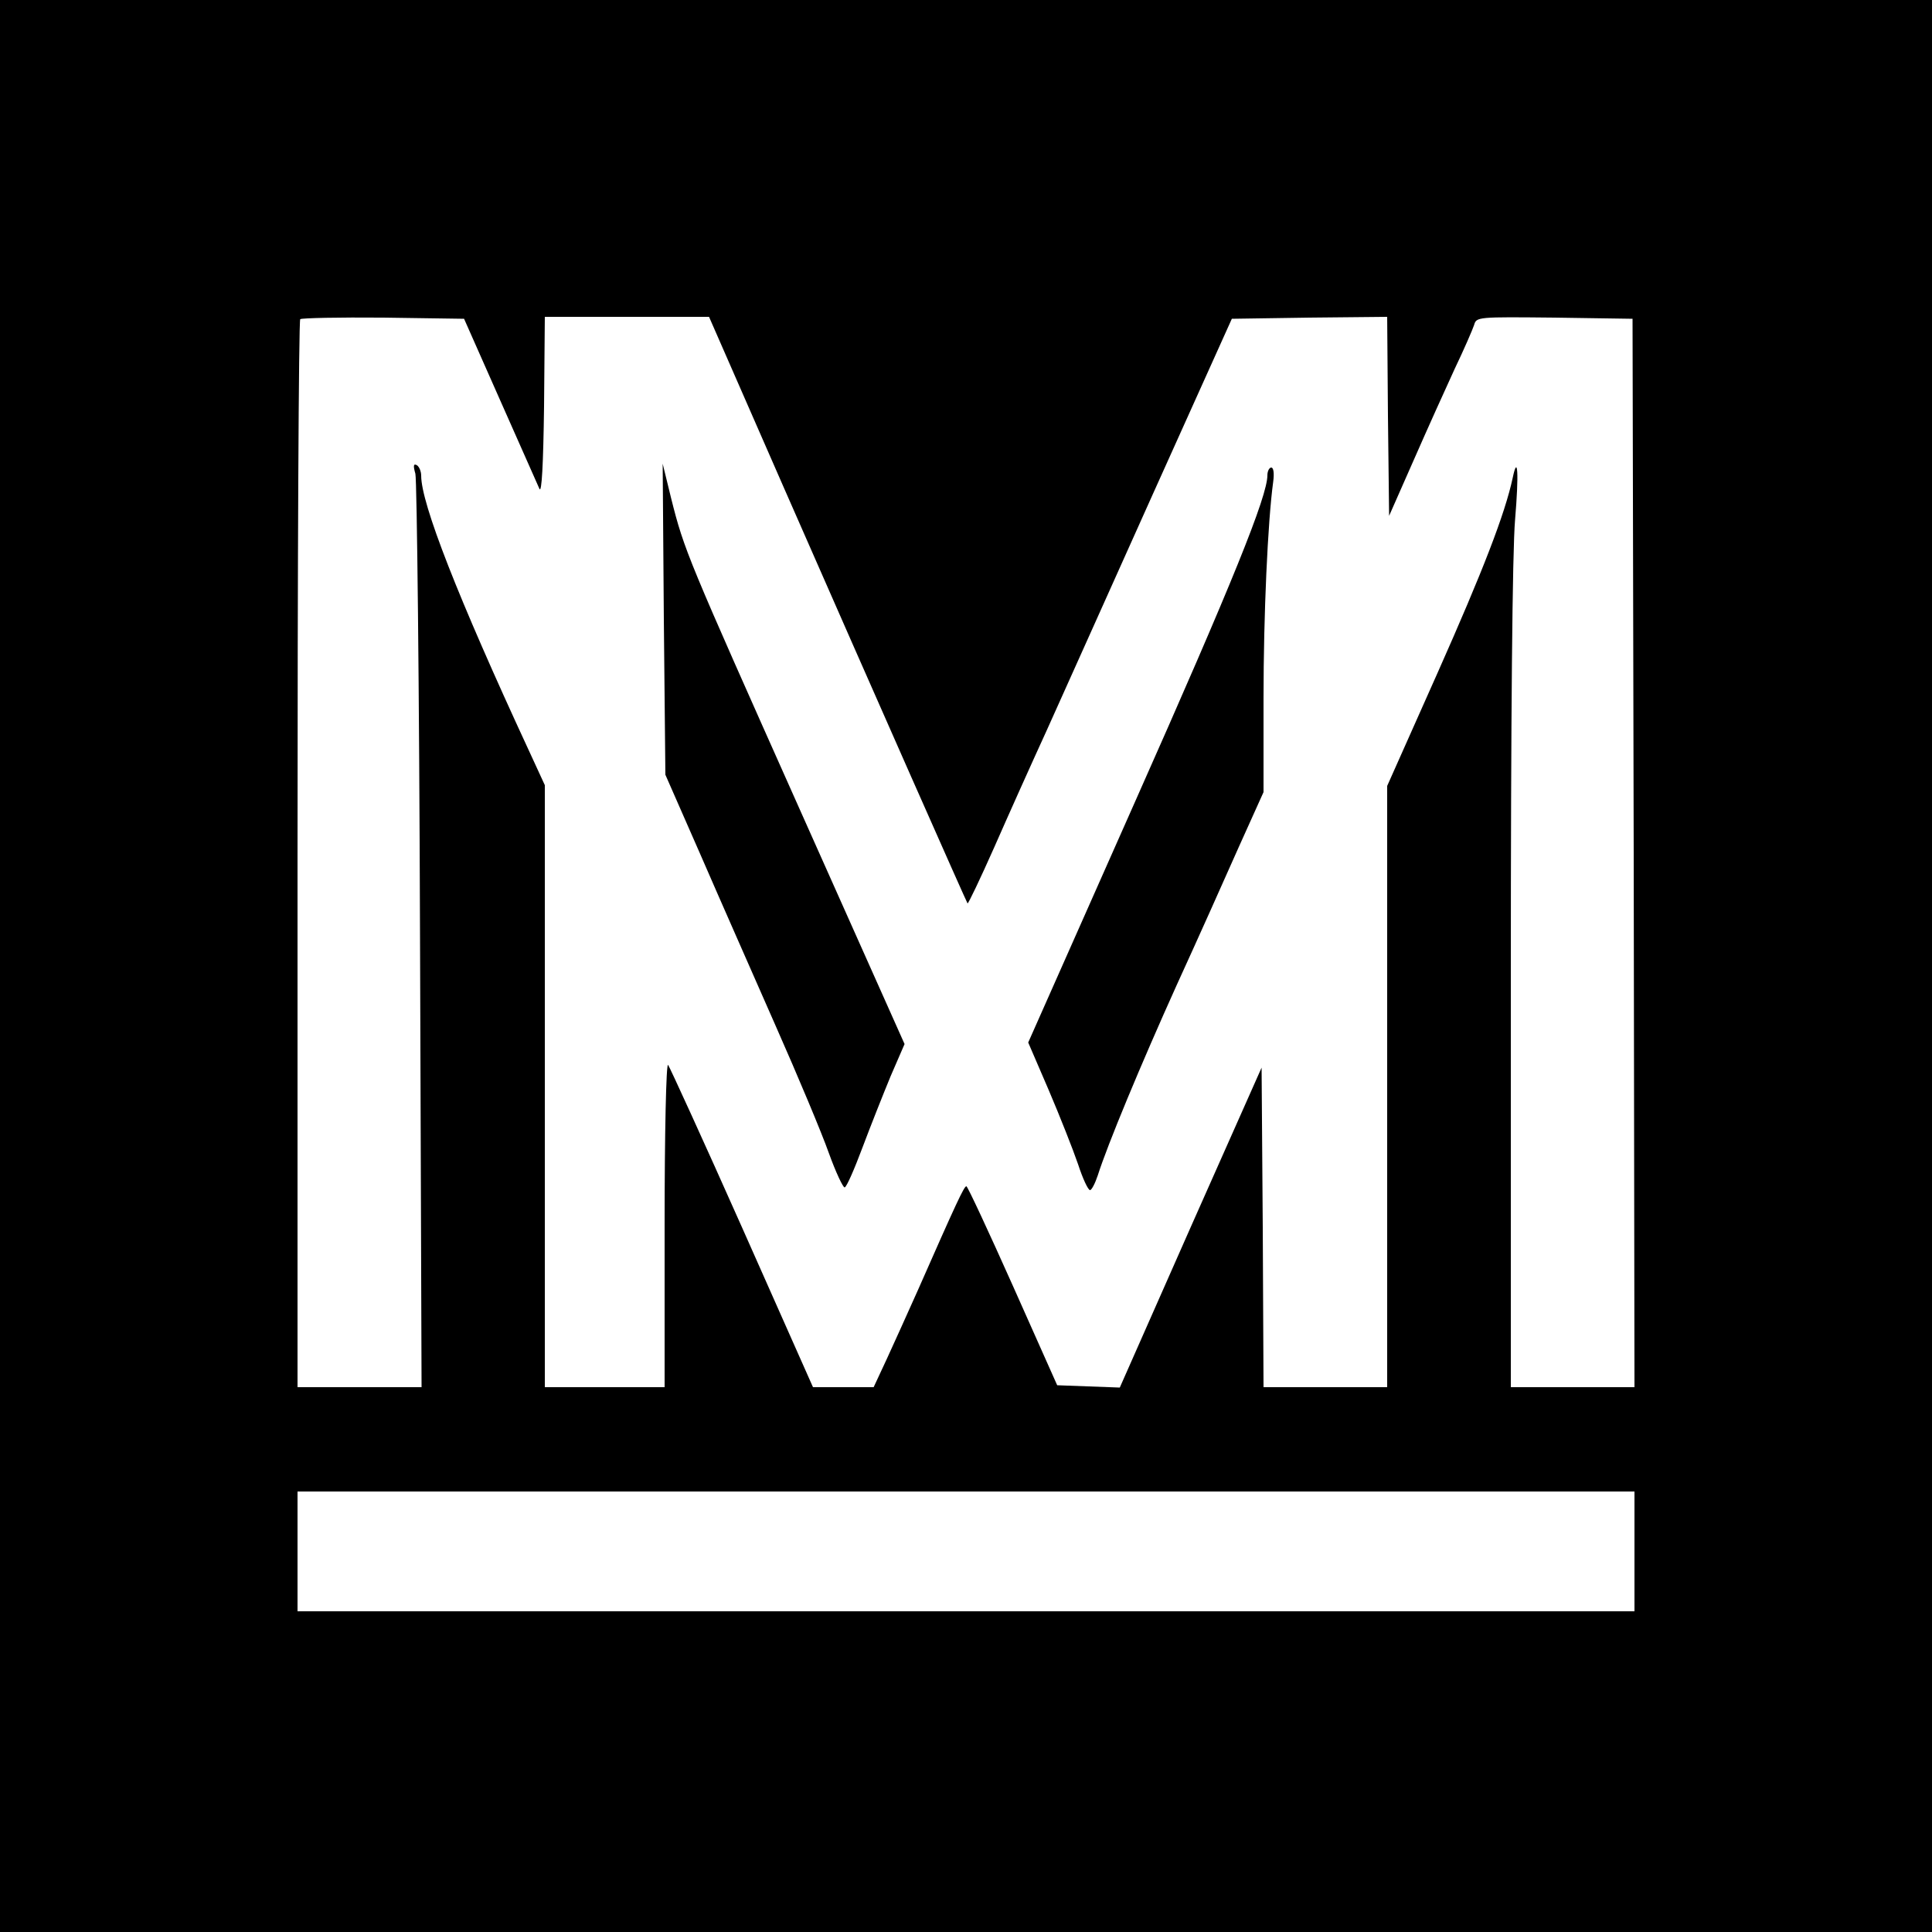
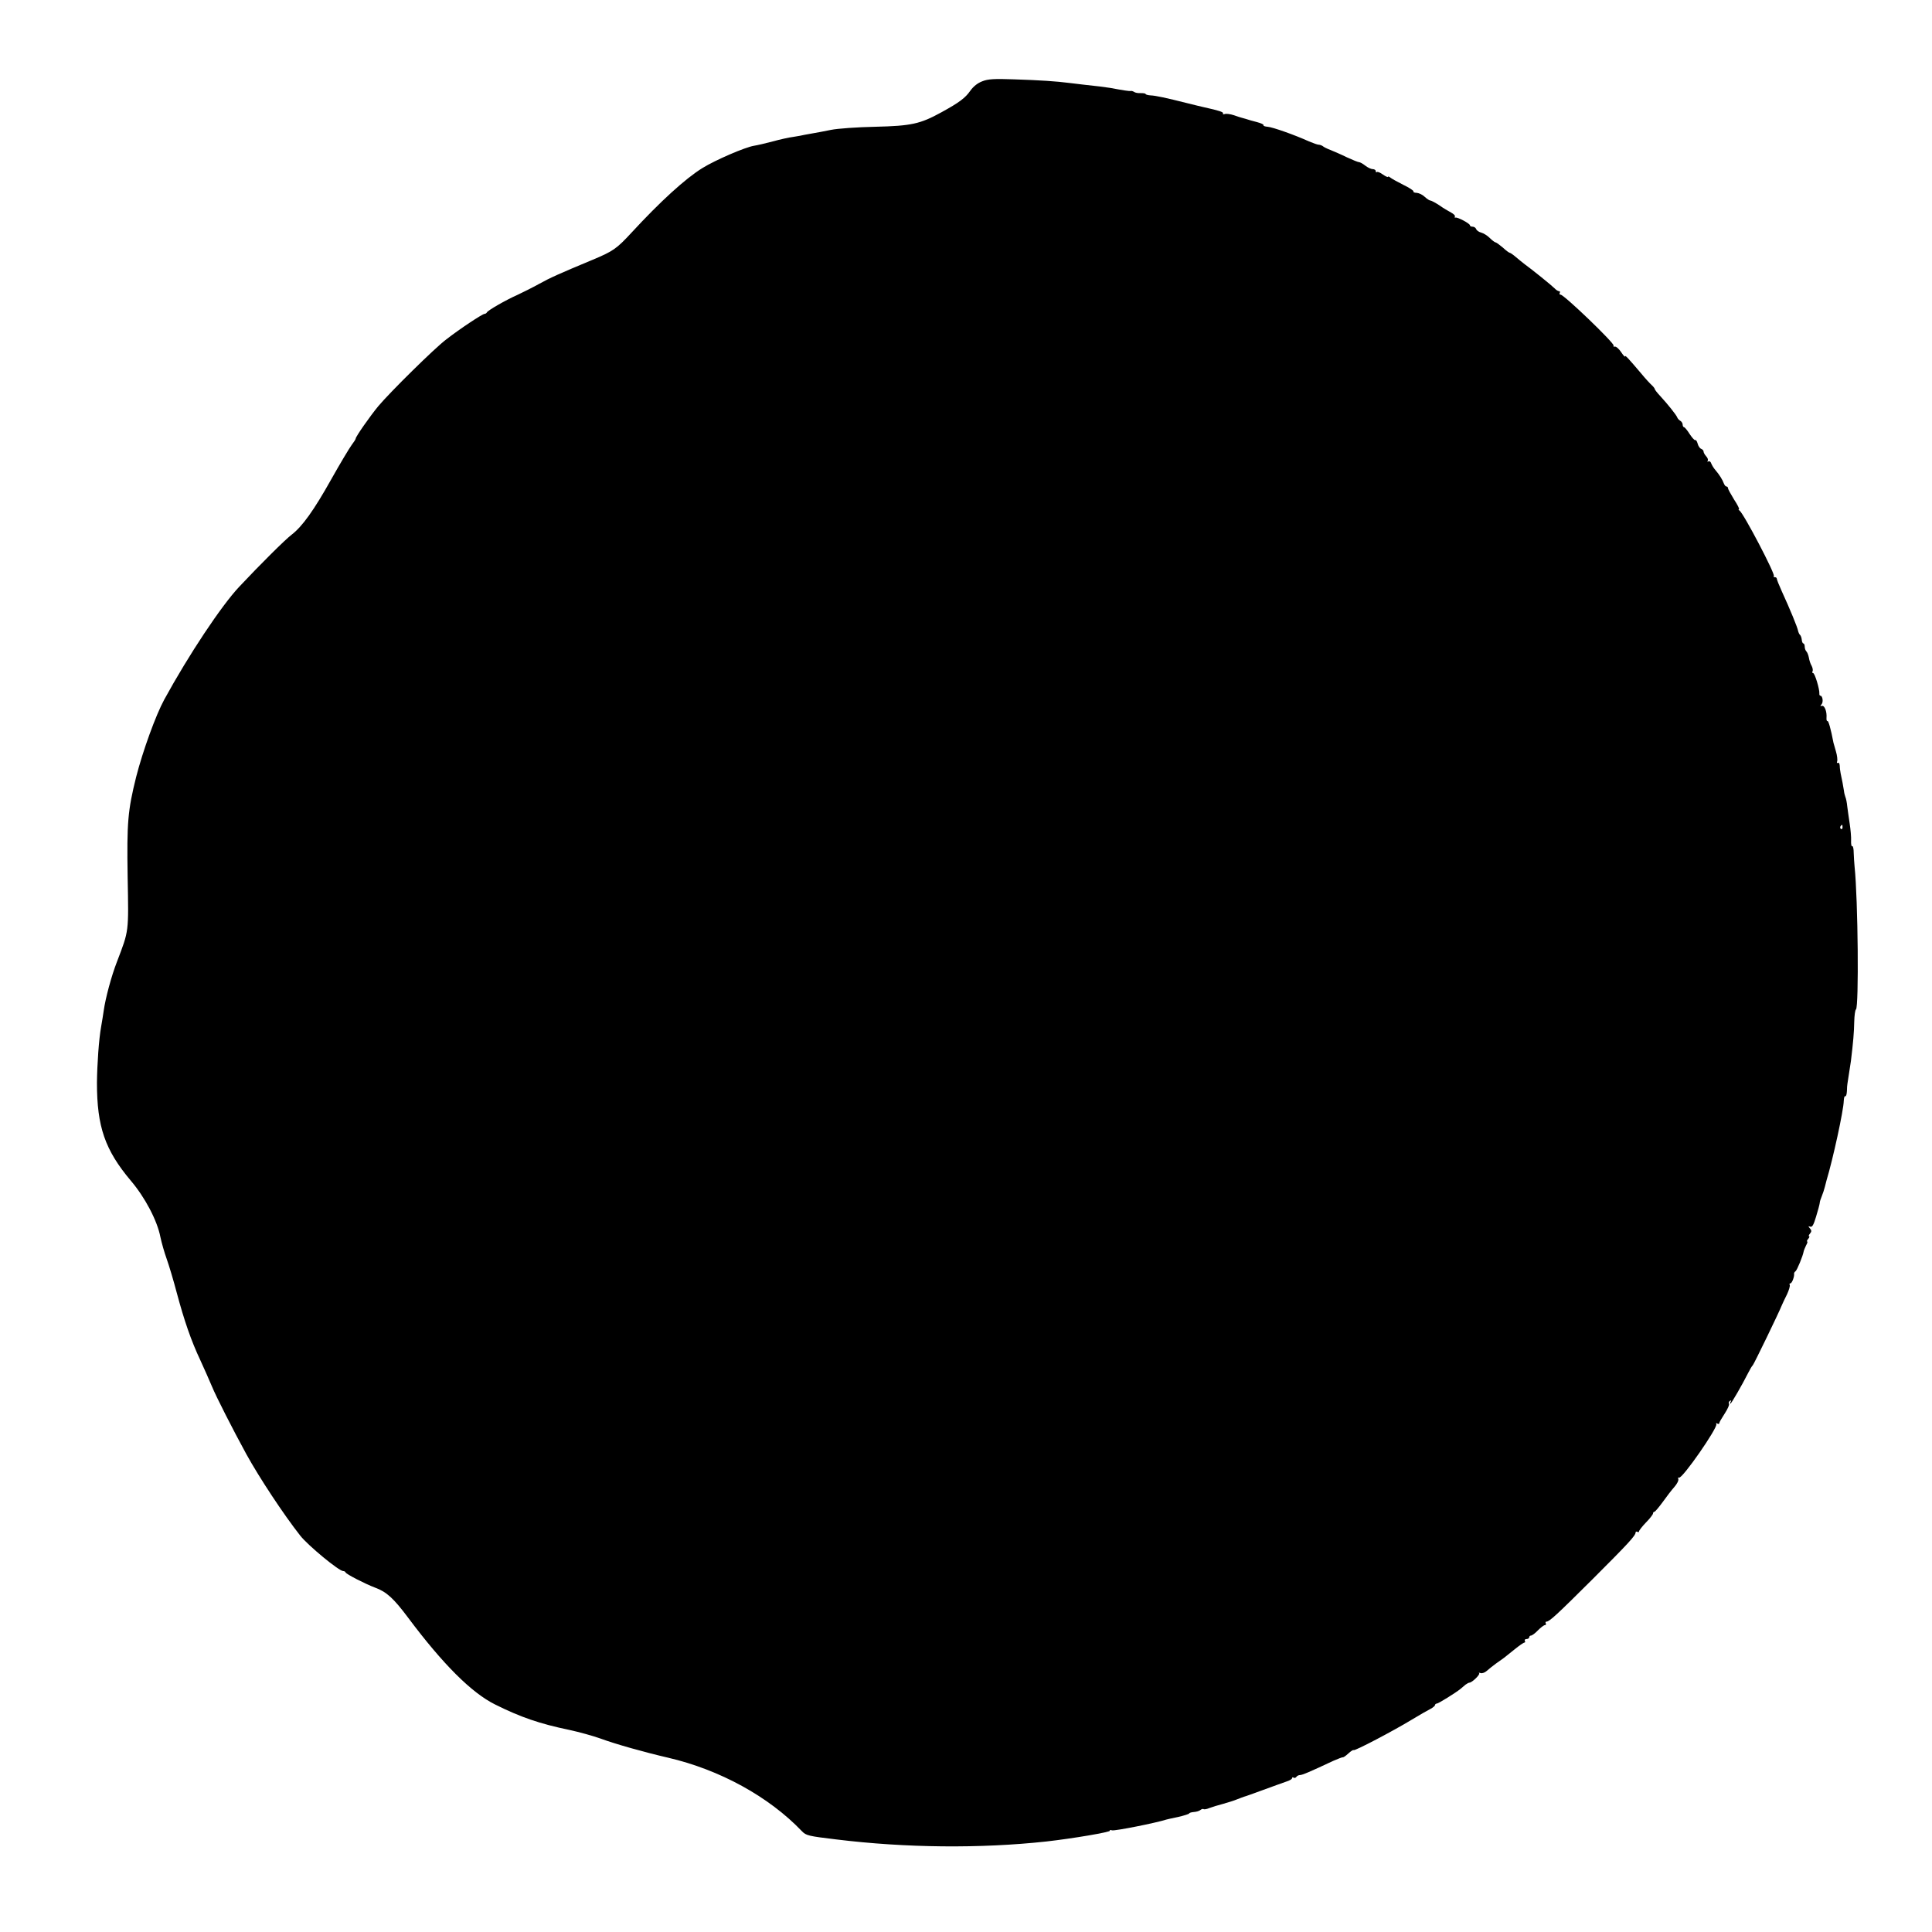
- <svg xmlns="http://www.w3.org/2000/svg" version="1.0" width="500pt" height="500pt" viewBox="0 0 500 500" preserveAspectRatio="xMidYMid meet">
-   <g transform="translate(0,500) scale(0.1,-0.1)" fill="#000000" stroke="none">
-     <path d="M0 2500 l0 -2500 2500 0 2500 0 0 2500 0 2500 -2500 0 -2500 0 0 -2500z m1294 1465 c51 -115 97 -219 102 -230 6 -13 10 63 12 213 l2 232 213 0 212 0 194 -443 c248 -565 472 -1071 475 -1075 2 -1 33 64 69 145 36 82 97 218 136 303 38 85 162 360 274 610 l205 455 201 3 201 2 2 -257 3 -258 64 145 c35 80 83 186 106 236 24 50 46 101 50 113 6 21 9 21 208 19 l202 -3 3 -1382 2 -1383 -160 0 -160 0 0 1059 c0 675 4 1106 11 1186 10 120 7 171 -6 109 -20 -94 -78 -243 -194 -504 l-131 -294 0 -778 0 -778 -160 0 -160 0 -2 414 -3 413 -184 -414 -183 -414 -81 3 -81 3 -115 258 c-63 141 -117 257 -120 257 -6 0 -26 -43 -126 -270 -26 -58 -62 -138 -80 -177 l-34 -73 -78 0 -79 0 -183 412 c-101 227 -188 417 -192 422 -5 6 -9 -178 -9 -412 l0 -422 -155 0 -155 0 0 779 0 779 -41 89 c-185 399 -279 640 -279 712 0 11 -5 23 -11 27 -9 5 -10 -1 -4 -22 4 -16 10 -554 12 -1196 l4 -1168 -160 0 -161 0 0 1378 c0 758 3 1382 7 1386 4 3 101 5 215 4 l209 -3 93 -210z m2936 -2980 l0 -155 -1730 0 -1730 0 0 155 0 155 1730 0 1730 0 0 -155z" />
-     <path d="M1718 3397 l4 -402 90 -205 c49 -113 137 -312 195 -444 58 -131 120 -279 138 -330 18 -50 37 -90 41 -89 5 1 25 47 46 103 21 56 54 139 73 185 l36 83 -272 609 c-291 652 -298 668 -332 803 l-22 90 3 -403z" />
-     <path d="M3280 3770 c0 -54 -90 -277 -343 -846 l-276 -622 53 -123 c29 -68 63 -154 76 -192 12 -37 26 -67 31 -67 4 0 13 17 20 38 25 79 111 286 204 492 54 118 126 279 161 358 l64 142 0 243 c0 217 11 458 25 560 3 22 1 37 -5 37 -5 0 -10 -9 -10 -20z" />
+ <svg xmlns="http://www.w3.org/2000/svg" version="1.0" width="1108pt" height="1108pt" viewBox="0 0 1108 1108" preserveAspectRatio="xMidYMid meet">
+   <g transform="translate(0,1108) scale(0.1,-0.1)" fill="#000000" stroke="none">
+     <path d="M5634 10614 c-27 -10 -51 -29 -69 -54 -29 -42 -64 -68 -166 -124 -122 -67 -172 -78 -379 -83 -102 -2 -216 -10 -255 -18 -38 -8 -83 -16 -100 -19 -16 -3 -39 -7 -50 -9 -11 -3 -40 -8 -65 -12 -25 -3 -78 -15 -118 -26 -41 -11 -89 -22 -108 -25 -50 -8 -220 -81 -296 -128 -97 -60 -240 -190 -407 -371 -85 -92 -105 -106 -225 -156 -192 -80 -241 -102 -306 -138 -36 -20 -90 -47 -120 -61 -70 -31 -174 -91 -178 -102 -2 -4 -8 -8 -13 -8 -12 0 -142 -86 -219 -146 -66 -49 -325 -305 -391 -384 -47 -57 -129 -174 -129 -185 0 -4 -11 -21 -24 -38 -13 -18 -66 -106 -117 -197 -99 -177 -166 -270 -226 -316 -36 -27 -181 -171 -301 -299 -102 -108 -290 -391 -430 -647 -49 -90 -123 -295 -161 -443 -48 -193 -54 -261 -49 -573 6 -323 8 -306 -61 -487 -32 -82 -66 -209 -76 -280 -3 -22 -10 -64 -15 -93 -13 -71 -23 -217 -24 -322 0 -252 46 -385 194 -561 81 -95 152 -229 170 -324 7 -33 23 -89 36 -125 13 -36 39 -123 58 -195 42 -157 82 -274 135 -386 21 -46 51 -113 66 -149 24 -59 122 -251 198 -390 74 -134 213 -345 309 -467 45 -57 222 -203 246 -203 6 0 12 -3 14 -8 4 -10 113 -66 169 -87 66 -24 107 -62 190 -173 199 -266 363 -430 498 -497 146 -73 257 -111 426 -146 55 -12 136 -34 180 -50 87 -32 251 -78 385 -109 298 -69 580 -224 769 -422 24 -25 38 -28 196 -47 400 -49 826 -53 1205 -12 151 17 370 54 365 62 -3 4 3 5 13 2 17 -4 249 42 312 62 3 1 33 8 68 15 34 8 62 17 62 20 0 3 12 7 26 8 15 1 32 6 39 12 6 5 14 7 17 5 3 -3 18 -1 34 6 16 6 52 17 79 24 28 8 64 19 80 26 17 7 35 13 40 15 6 1 55 19 110 39 55 20 115 42 133 48 17 5 32 14 32 19 0 5 4 7 9 3 5 -3 12 -1 16 5 3 5 13 10 20 10 13 0 54 17 190 81 28 12 53 22 56 21 4 -1 18 9 32 22 14 13 28 22 30 19 6 -6 229 111 334 175 43 26 90 53 106 61 15 8 27 18 27 23 0 4 5 8 10 8 9 0 109 62 137 85 7 6 19 16 27 23 8 6 19 12 23 12 15 0 63 47 56 54 -4 4 -1 4 8 1 8 -3 24 2 35 12 11 10 35 29 54 43 19 13 40 28 45 32 6 4 32 26 60 48 27 22 53 40 58 40 4 0 5 5 2 10 -3 5 1 10 9 10 9 0 16 5 16 10 0 6 5 10 10 10 6 0 24 13 40 30 16 16 34 30 40 30 6 0 8 5 5 10 -3 6 -1 10 4 10 17 0 59 39 266 245 200 200 245 248 245 266 0 5 5 7 10 4 6 -3 10 -2 10 3 0 5 18 28 40 51 22 22 40 46 40 51 0 6 4 10 8 10 4 0 25 25 47 55 22 31 52 70 68 88 15 17 25 37 22 45 -2 7 -1 11 4 8 17 -11 225 289 214 307 -3 6 -1 7 5 3 7 -4 12 -3 12 2 0 5 14 29 31 55 17 26 28 51 25 56 -4 5 -1 13 5 17 8 4 9 3 5 -4 -4 -7 -5 -12 -2 -12 5 0 69 111 101 175 11 22 23 42 27 45 6 5 151 304 167 345 5 11 18 40 30 63 11 24 18 48 15 53 -3 5 -1 9 4 9 9 0 24 40 21 56 0 4 3 10 8 13 9 6 43 89 47 114 1 6 8 22 14 35 7 12 10 22 6 22 -3 0 -1 7 6 15 7 8 9 15 5 15 -4 0 -2 7 5 15 10 12 10 18 0 30 -11 13 -10 14 2 10 11 -4 19 10 33 57 11 35 20 70 21 78 0 8 6 26 12 40 6 14 14 39 18 55 4 17 8 32 9 35 37 122 98 403 99 457 1 17 4 29 9 26 4 -2 8 11 9 29 0 18 2 38 3 43 11 70 15 96 20 130 13 107 18 165 19 225 1 36 5 68 10 71 17 13 12 628 -8 819 -2 19 -4 54 -5 78 0 24 -4 41 -8 39 -5 -3 -8 12 -7 32 1 21 -3 64 -8 97 -5 32 -11 77 -14 99 -2 22 -7 47 -11 55 -3 8 -7 24 -8 35 -3 22 -12 68 -19 100 -2 11 -5 30 -5 43 -1 13 -5 20 -11 17 -5 -3 -7 0 -4 8 3 8 0 35 -7 58 -7 24 -13 46 -14 49 -15 79 -29 129 -35 125 -3 -2 -6 6 -5 18 3 36 -11 72 -26 69 -11 -3 -11 -1 -3 8 12 12 7 50 -6 50 -4 0 -7 6 -6 13 2 23 -26 117 -36 117 -5 0 -6 4 -3 10 3 5 1 19 -5 31 -7 11 -14 33 -16 47 -3 15 -9 31 -15 37 -5 5 -9 17 -9 27 0 10 -4 18 -8 18 -4 0 -8 10 -9 22 -1 11 -6 24 -10 27 -4 3 -9 14 -11 23 -3 19 -47 126 -93 226 -16 35 -29 68 -29 73 0 5 -5 9 -12 9 -6 0 -9 3 -5 6 10 10 -174 361 -197 376 -6 4 -7 8 -3 8 4 0 -8 25 -28 55 -19 31 -35 60 -35 65 0 6 -4 10 -9 10 -5 0 -11 8 -15 18 -7 20 -25 49 -48 76 -10 11 -20 28 -24 38 -3 10 -10 15 -16 12 -6 -4 -8 -2 -4 4 3 6 -1 17 -9 25 -8 9 -15 21 -15 27 0 6 -6 13 -14 16 -8 3 -17 17 -20 30 -4 14 -10 23 -14 20 -4 -2 -18 14 -32 35 -13 21 -28 39 -32 39 -4 0 -8 7 -8 15 0 7 -6 18 -14 22 -7 4 -15 13 -17 19 -5 14 -53 74 -96 121 -18 19 -33 38 -33 42 0 3 -8 14 -17 22 -10 9 -37 38 -59 65 -79 93 -94 109 -94 100 0 -5 -11 6 -23 25 -13 19 -29 33 -36 31 -7 -1 -10 1 -7 6 7 12 -284 292 -304 292 -6 0 -8 5 -5 10 3 6 2 10 -4 10 -5 0 -17 7 -25 16 -18 18 -132 110 -171 138 -14 11 -38 30 -53 43 -15 13 -30 23 -33 23 -4 0 -22 13 -40 30 -19 16 -38 30 -42 30 -4 0 -19 11 -33 25 -14 14 -35 27 -49 31 -13 3 -26 12 -29 20 -3 8 -12 14 -21 14 -8 0 -15 3 -15 8 0 10 -71 48 -83 44 -5 -1 -6 1 -3 6 3 5 -7 15 -22 23 -15 8 -46 26 -68 42 -23 15 -46 27 -51 27 -5 0 -19 9 -32 21 -12 12 -33 22 -46 23 -13 0 -21 4 -19 8 3 4 -23 21 -58 38 -34 17 -68 36 -75 42 -7 6 -13 7 -13 4 0 -4 -13 2 -29 13 -15 11 -31 18 -35 14 -3 -3 -6 -1 -6 5 0 7 -8 12 -17 12 -10 0 -29 9 -43 20 -14 11 -30 20 -36 20 -6 0 -37 13 -70 28 -32 16 -75 34 -94 42 -19 7 -39 17 -44 22 -6 4 -16 8 -23 8 -7 0 -32 9 -56 19 -81 37 -209 82 -237 84 -15 1 -26 5 -24 9 3 4 -15 12 -38 18 -24 6 -52 14 -63 18 -11 3 -22 6 -25 7 -3 0 -22 7 -43 14 -21 7 -45 10 -53 7 -8 -3 -13 -2 -10 3 5 8 -23 17 -109 36 -11 2 -54 13 -95 23 -123 31 -183 44 -212 45 -16 1 -28 5 -28 8 0 3 -12 5 -27 5 -16 -1 -33 2 -39 7 -7 4 -16 7 -20 5 -8 -1 -38 3 -118 18 -16 3 -88 12 -156 19 -14 2 -47 6 -75 9 -78 10 -168 16 -320 21 -111 4 -149 2 -181 -11z m4933 -4279 c0 -8 -4 -12 -9 -9 -5 3 -6 10 -3 15 9 13 12 11 12 -6z" />
  </g>
</svg>
